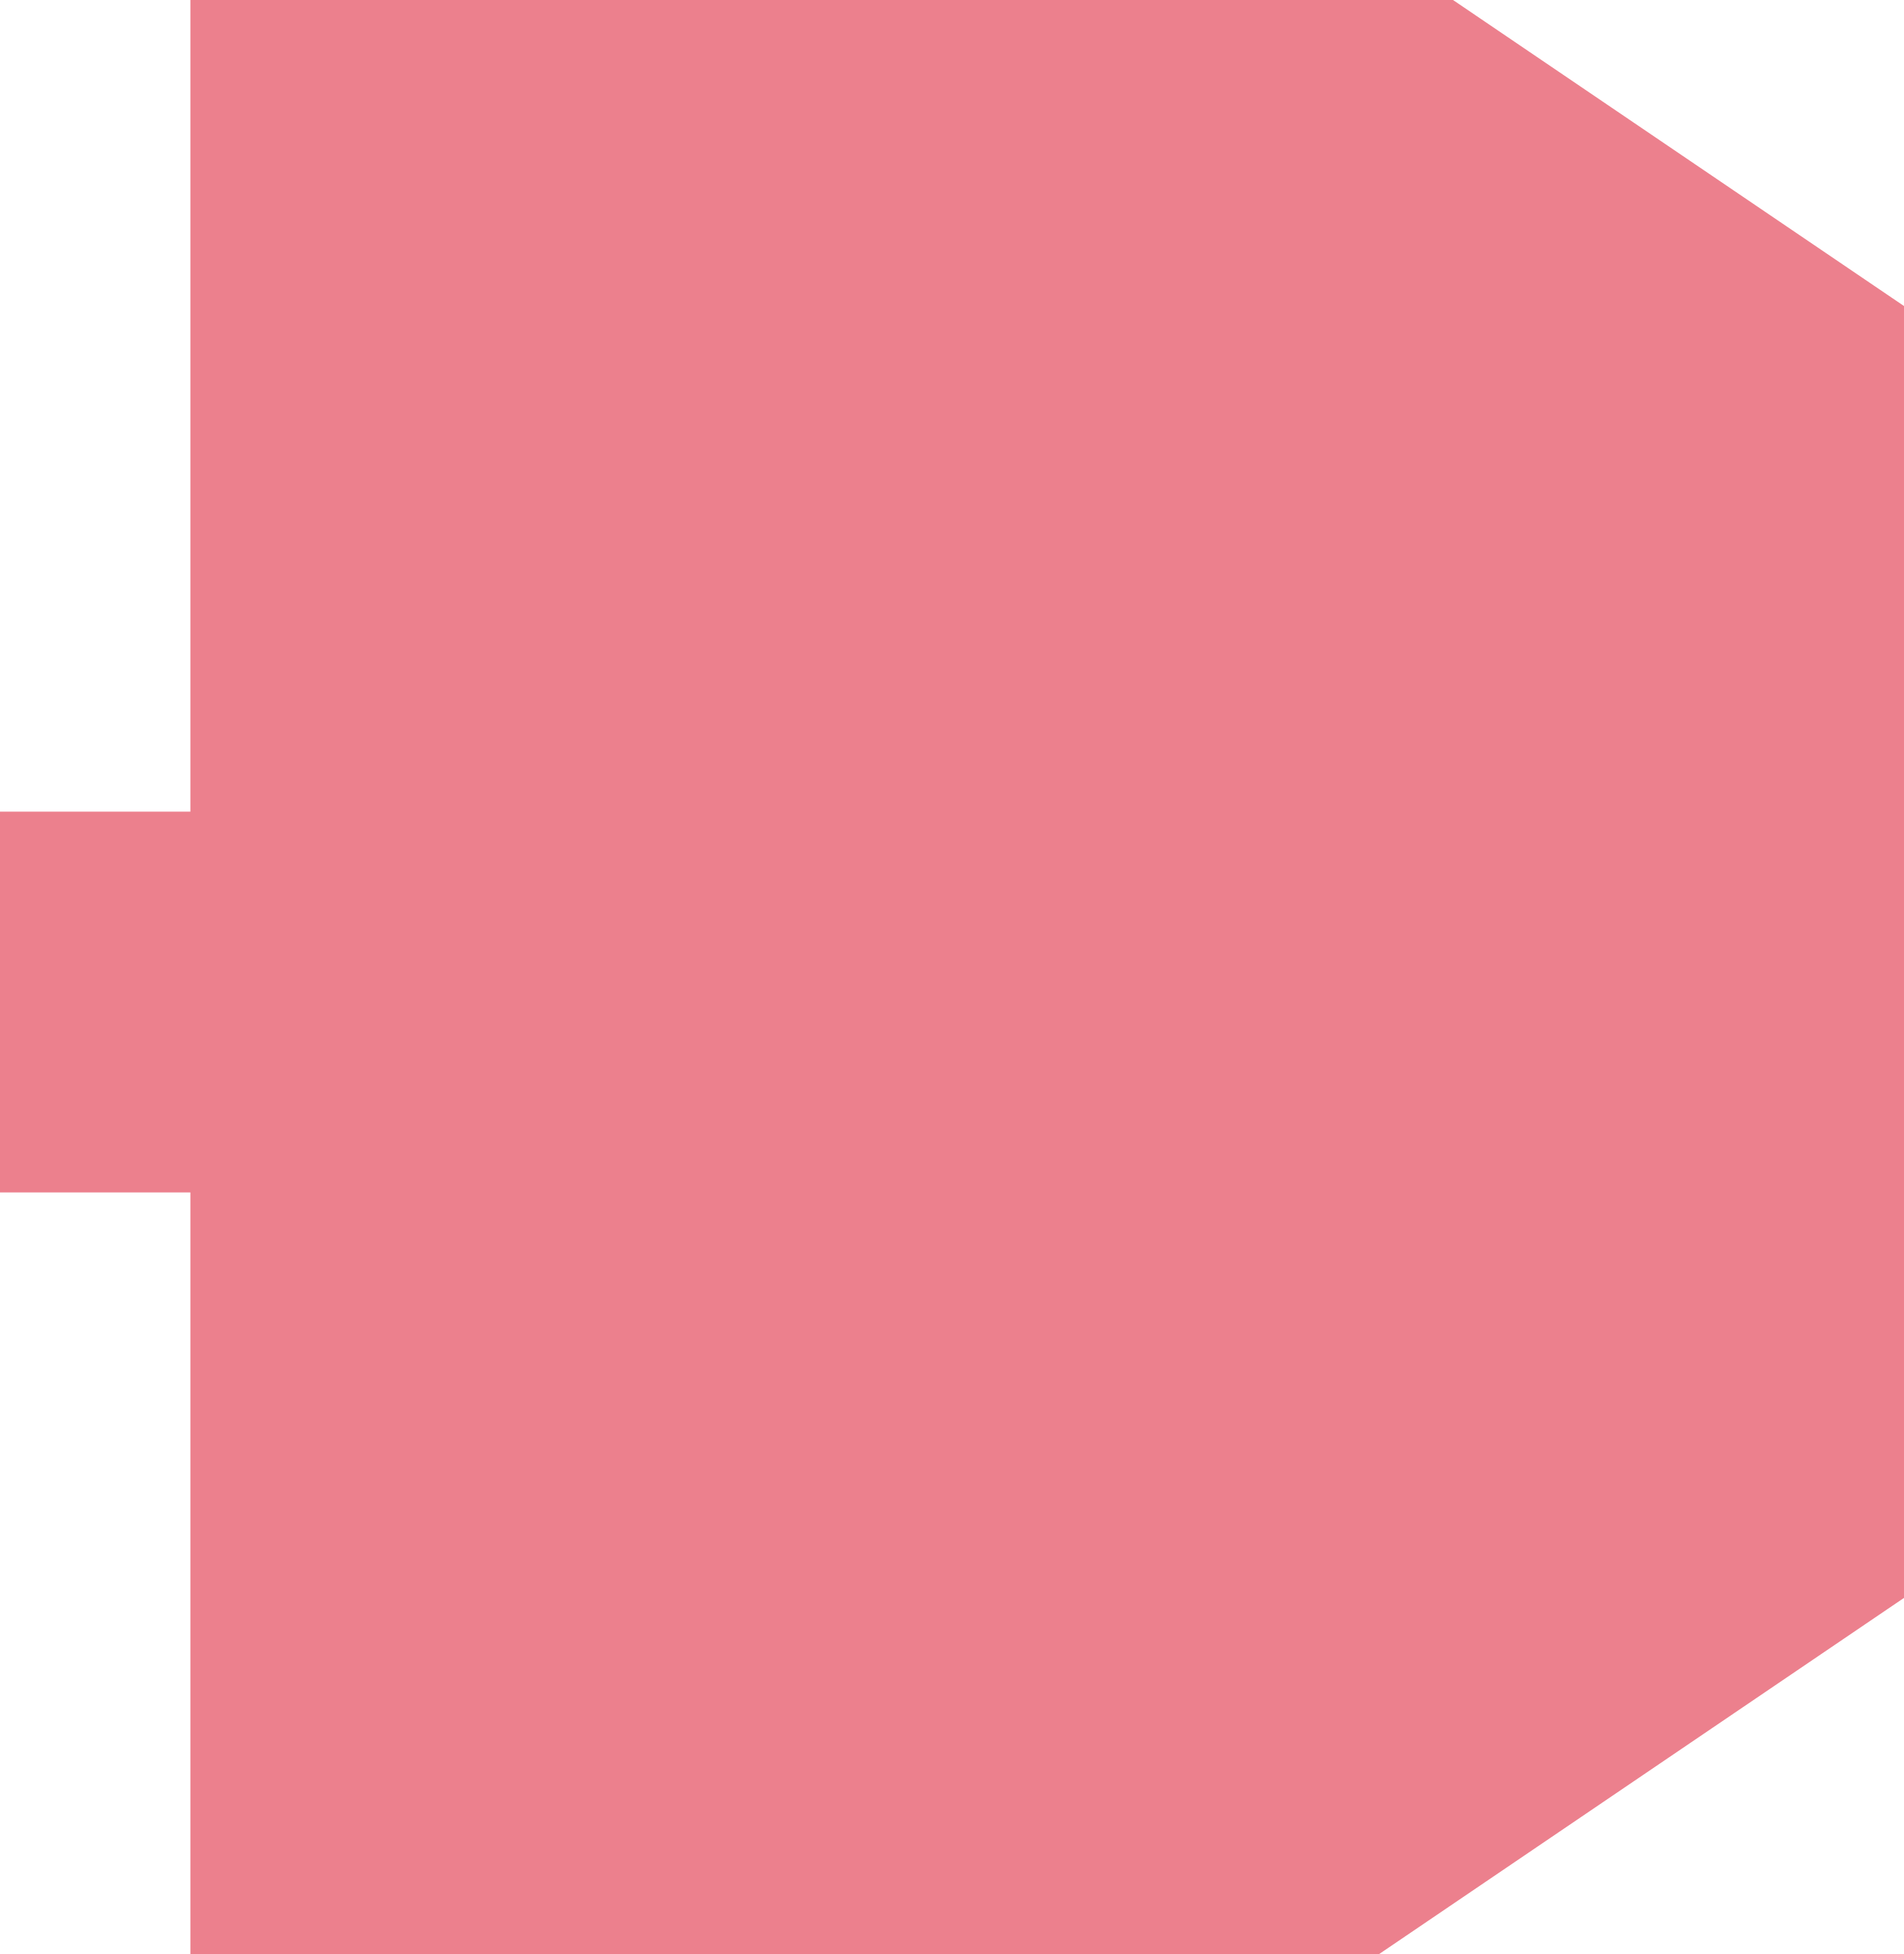
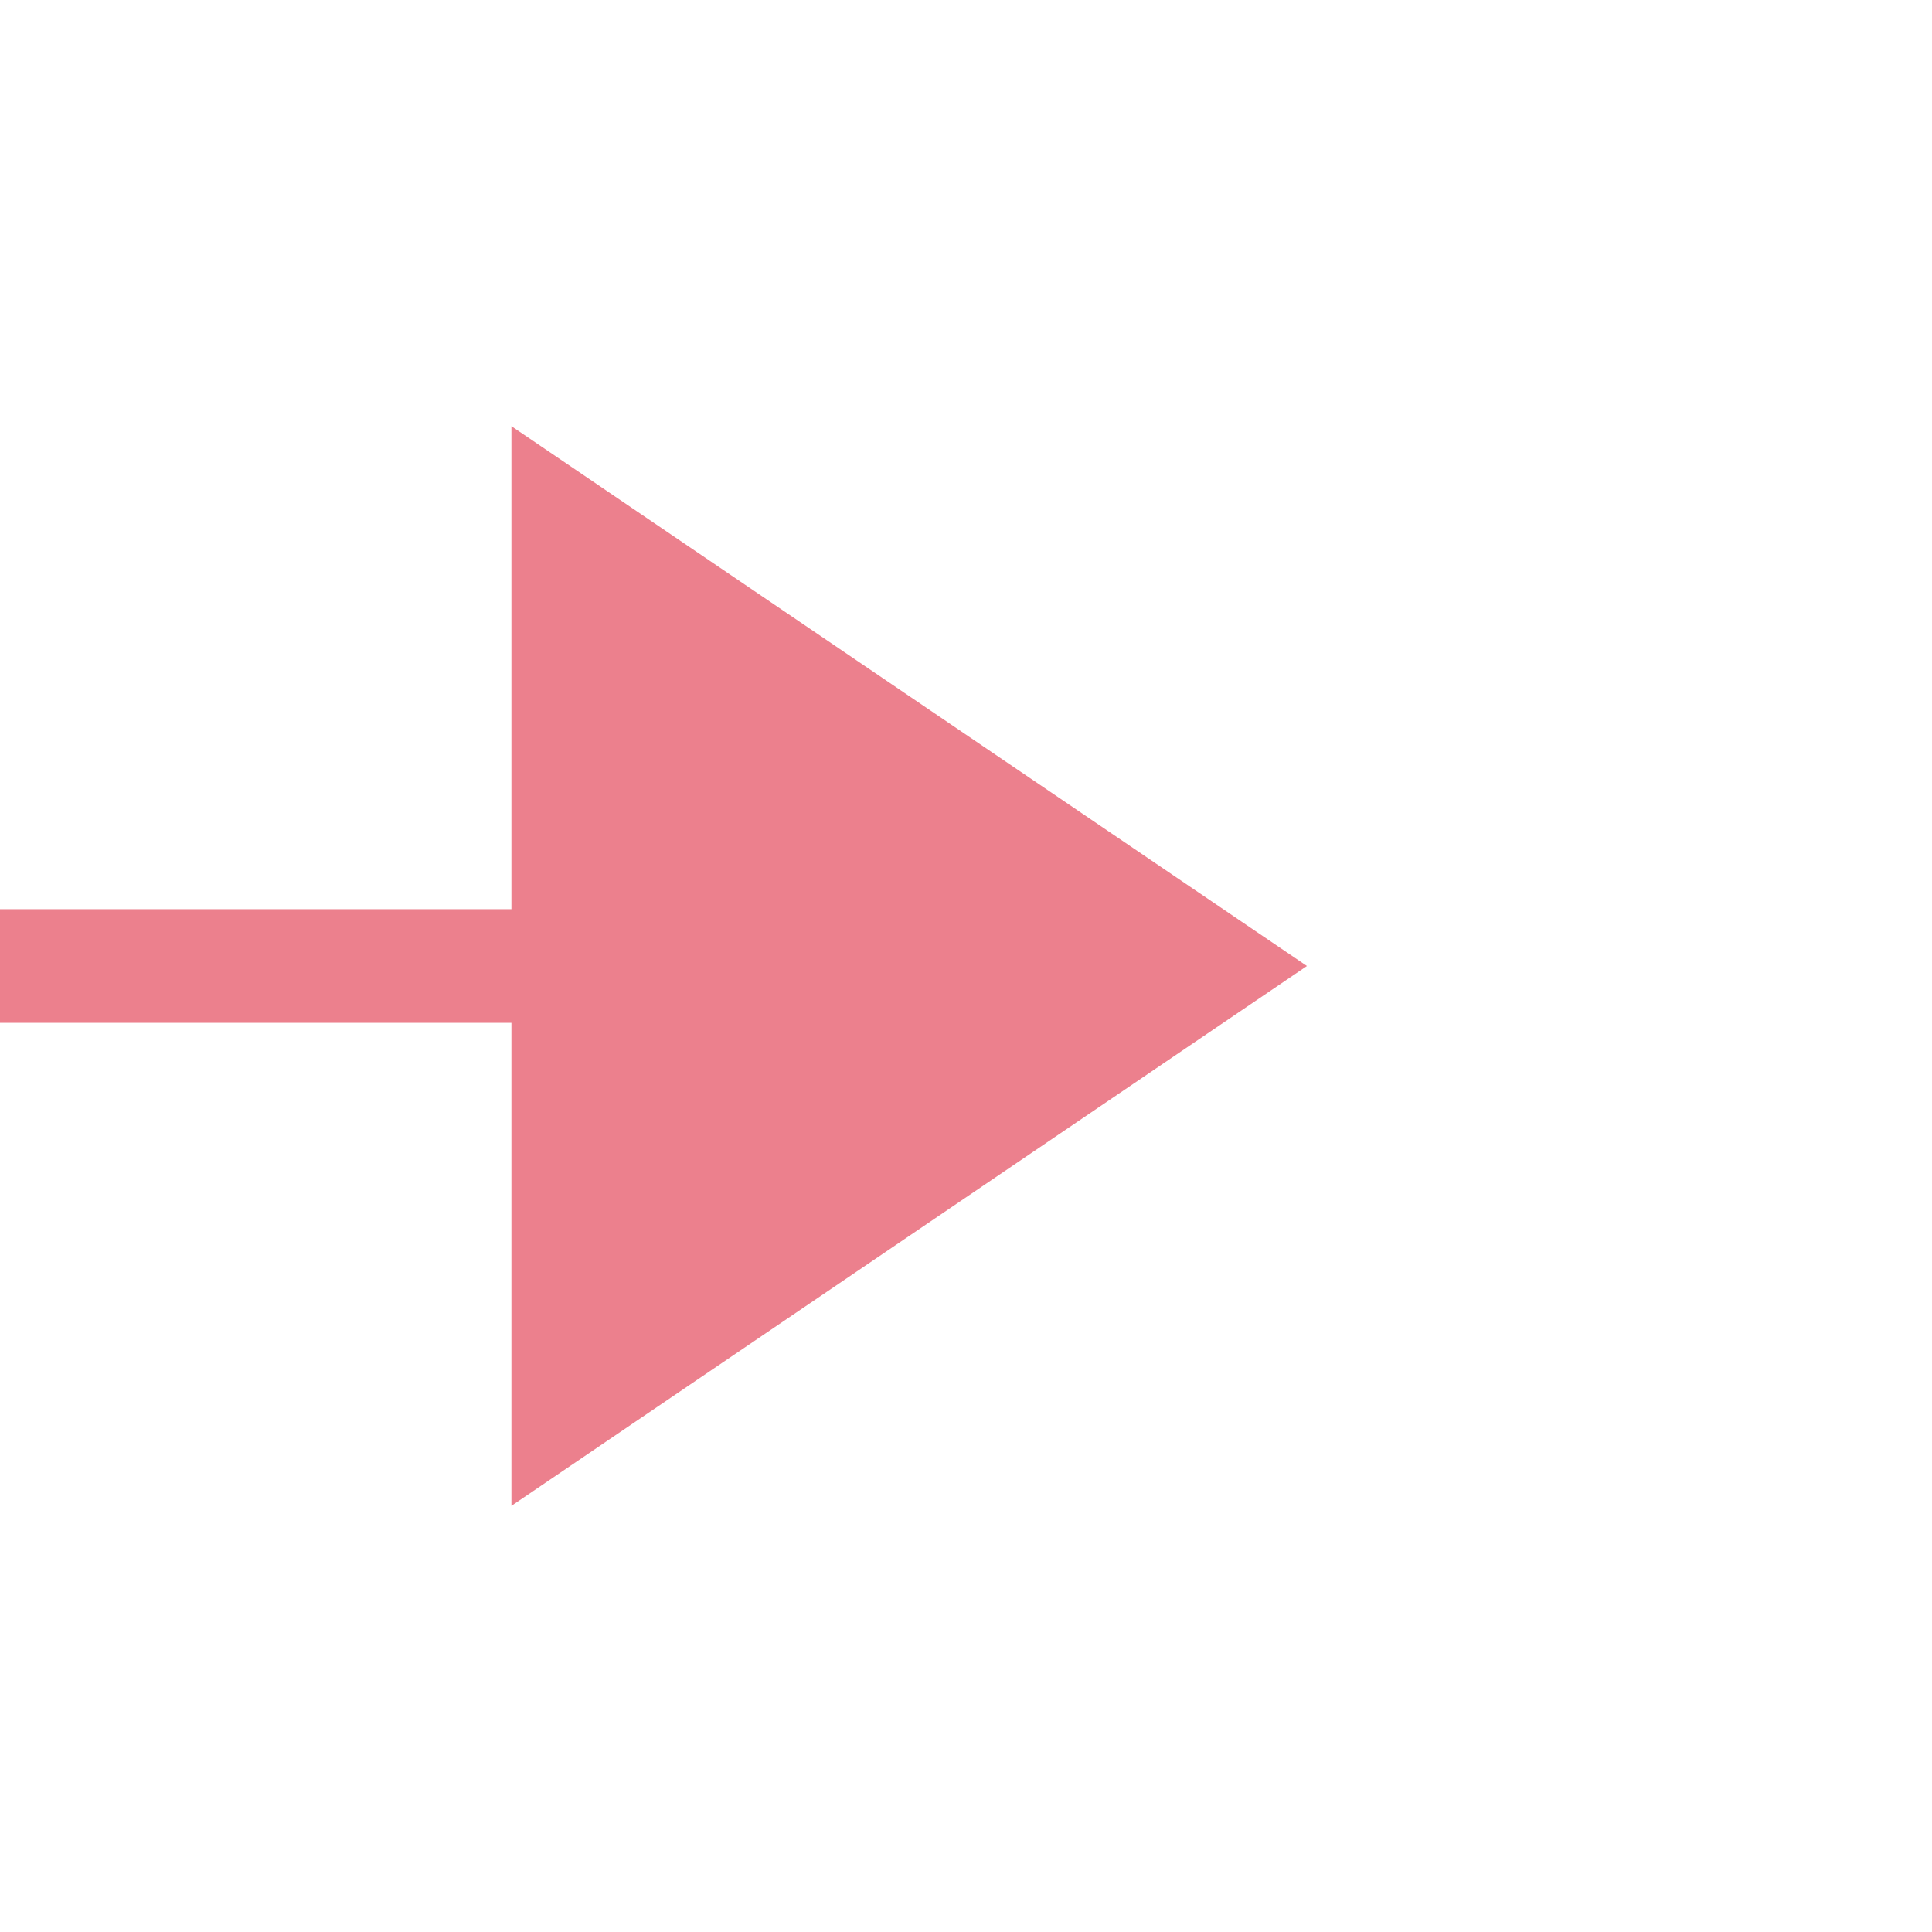
- <svg xmlns="http://www.w3.org/2000/svg" version="1.1" width="10px" height="10.263px" preserveAspectRatio="xMidYMin meet" viewBox="398 178  8 10.263">
-   <path d="M 247 303  L 247 301.026  L 336.684 301.026  L 336.684 183.263  L 402 183.263  L 402 183  " stroke-width="2" stroke="#ec808d" fill="none" />
-   <path d="M 398 192.5  L 412 183  L 398 173.5  L 398 192.5  Z " fill-rule="nonzero" fill="#ec808d" stroke="none" />
+ <svg xmlns="http://www.w3.org/2000/svg" version="1.1" width="34px" height="34px" preserveAspectRatio="xMinYMid meet" viewBox="342 368  34 32">
+   <path d="M 282 323  L 282 323.082  L 321.197 323.082  L 321.197 384  L 353 384  " stroke-width="2" stroke="#ec808d" fill="none" />
+   <path d="M 351 393.5  L 365 384  L 351 374.5  L 351 393.5  Z " fill-rule="nonzero" fill="#ec808d" stroke="none" />
</svg>
